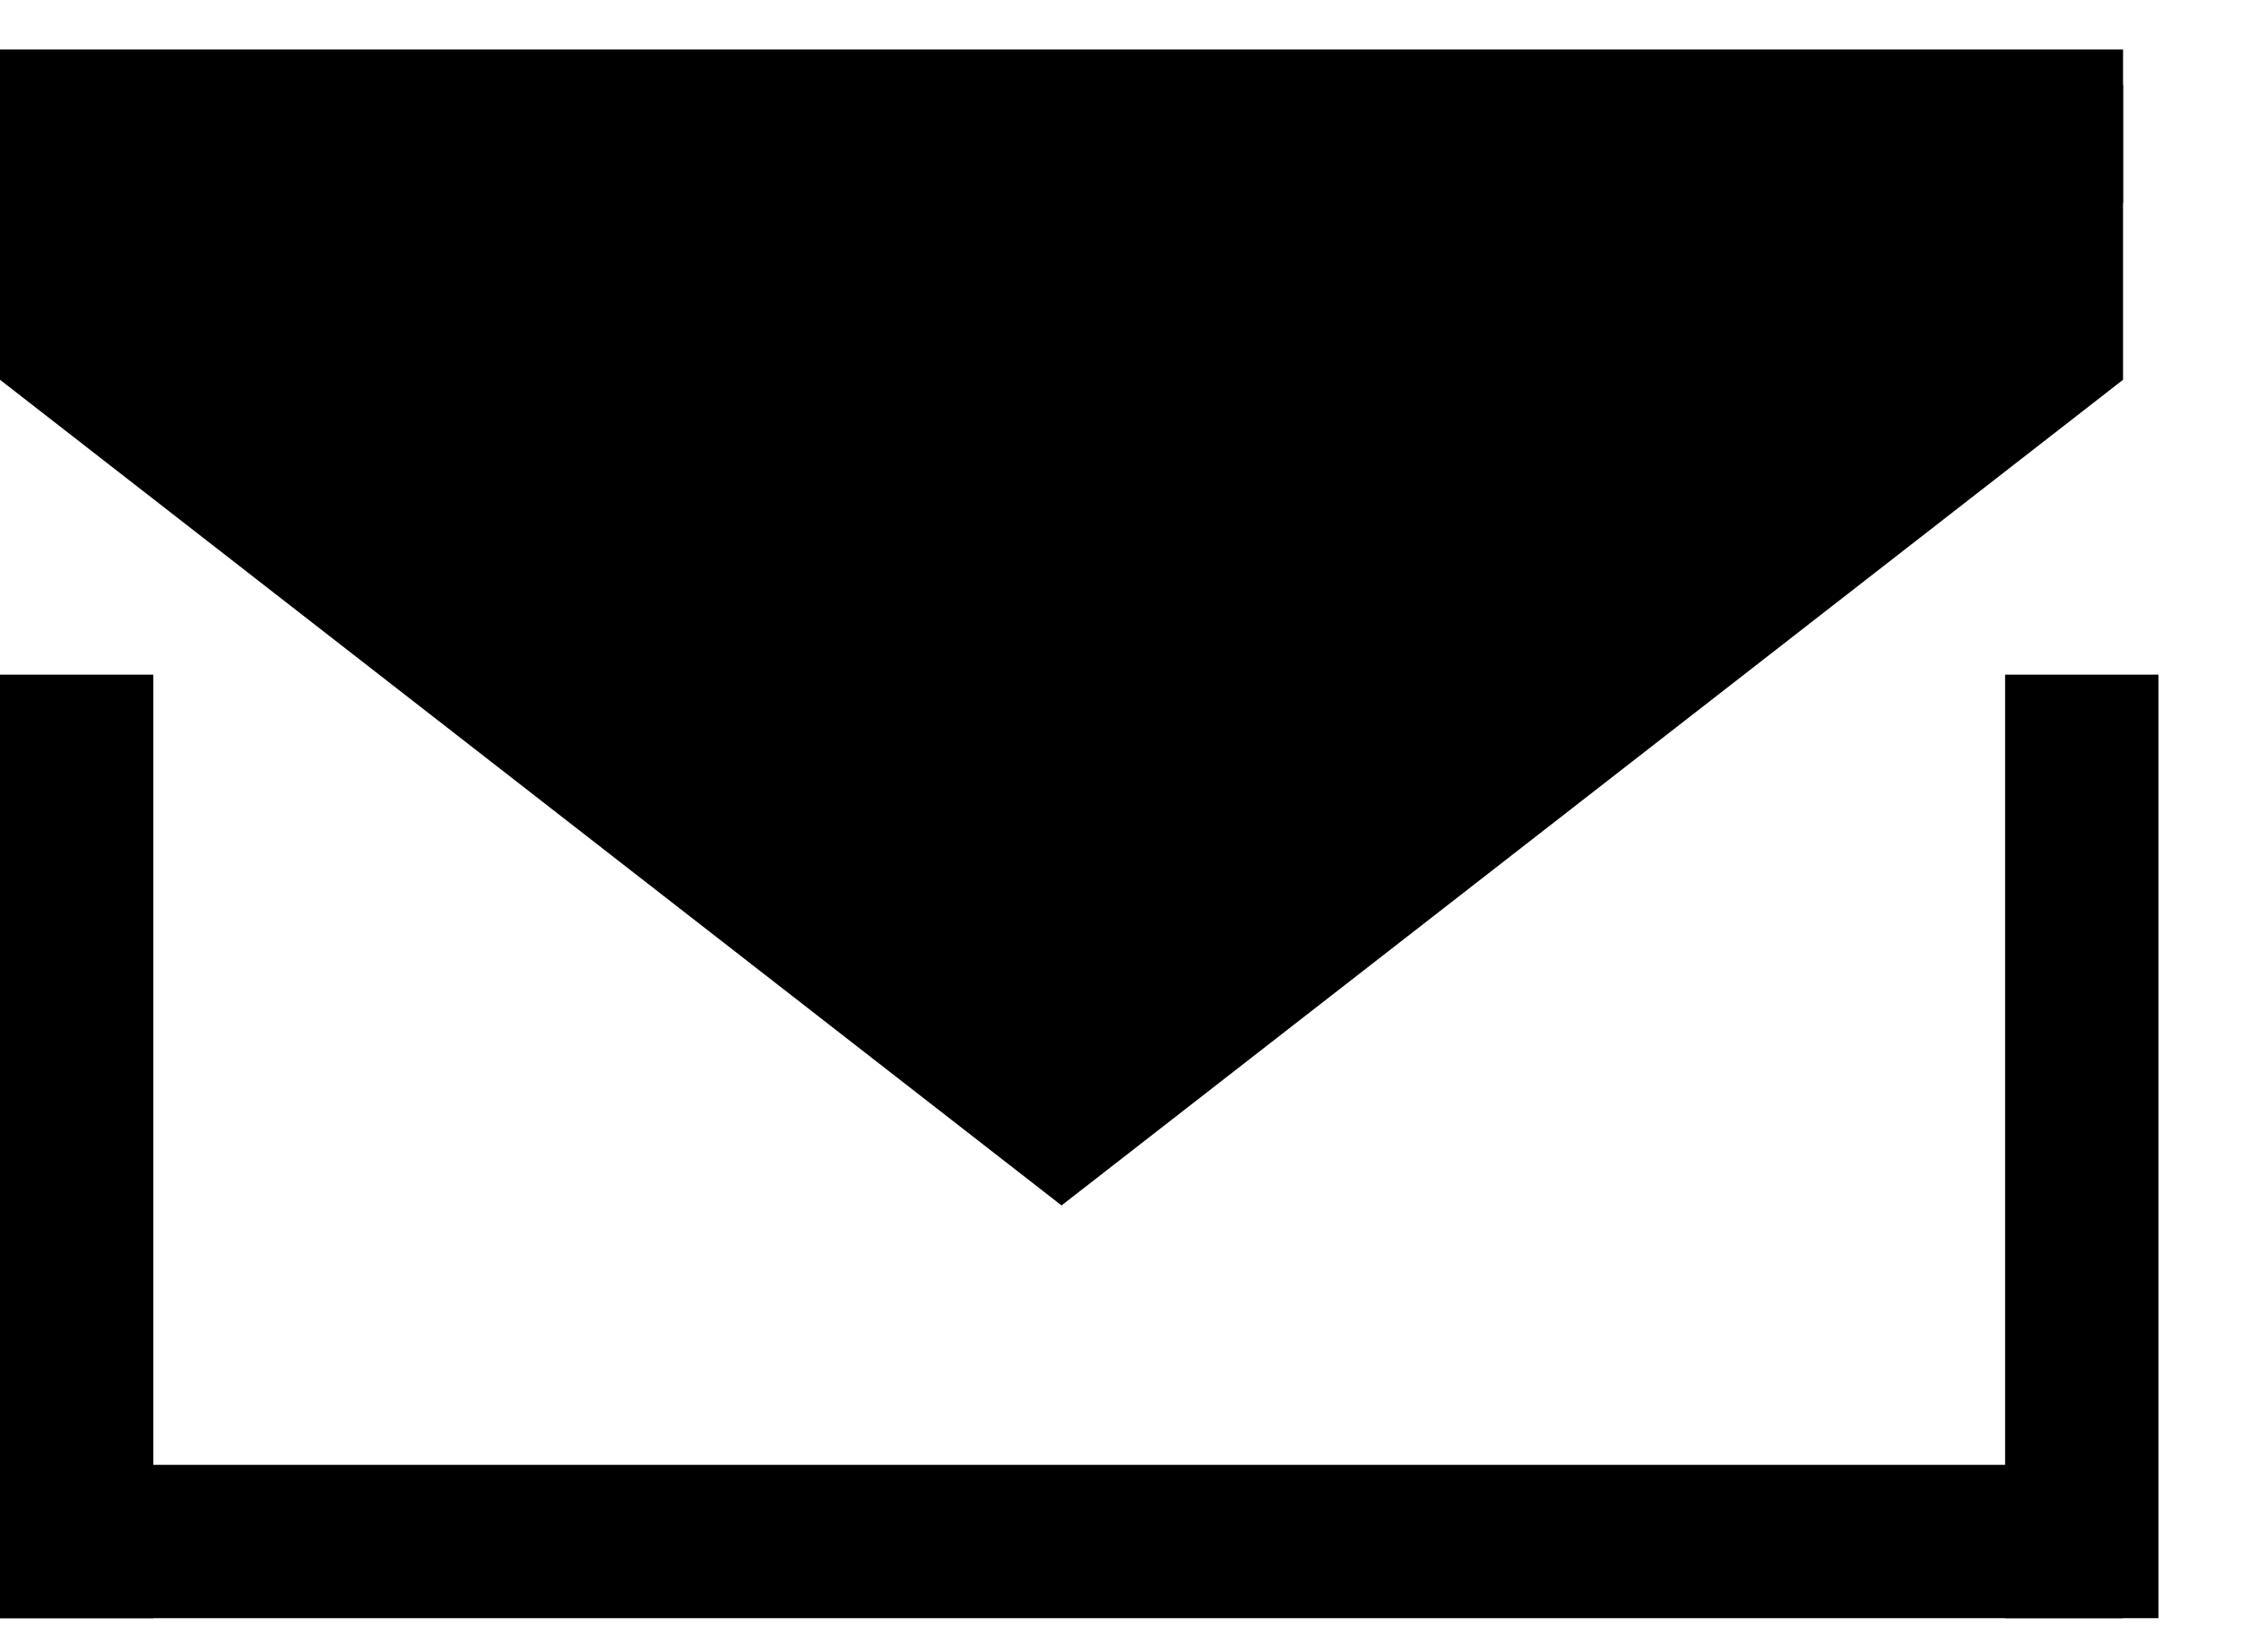
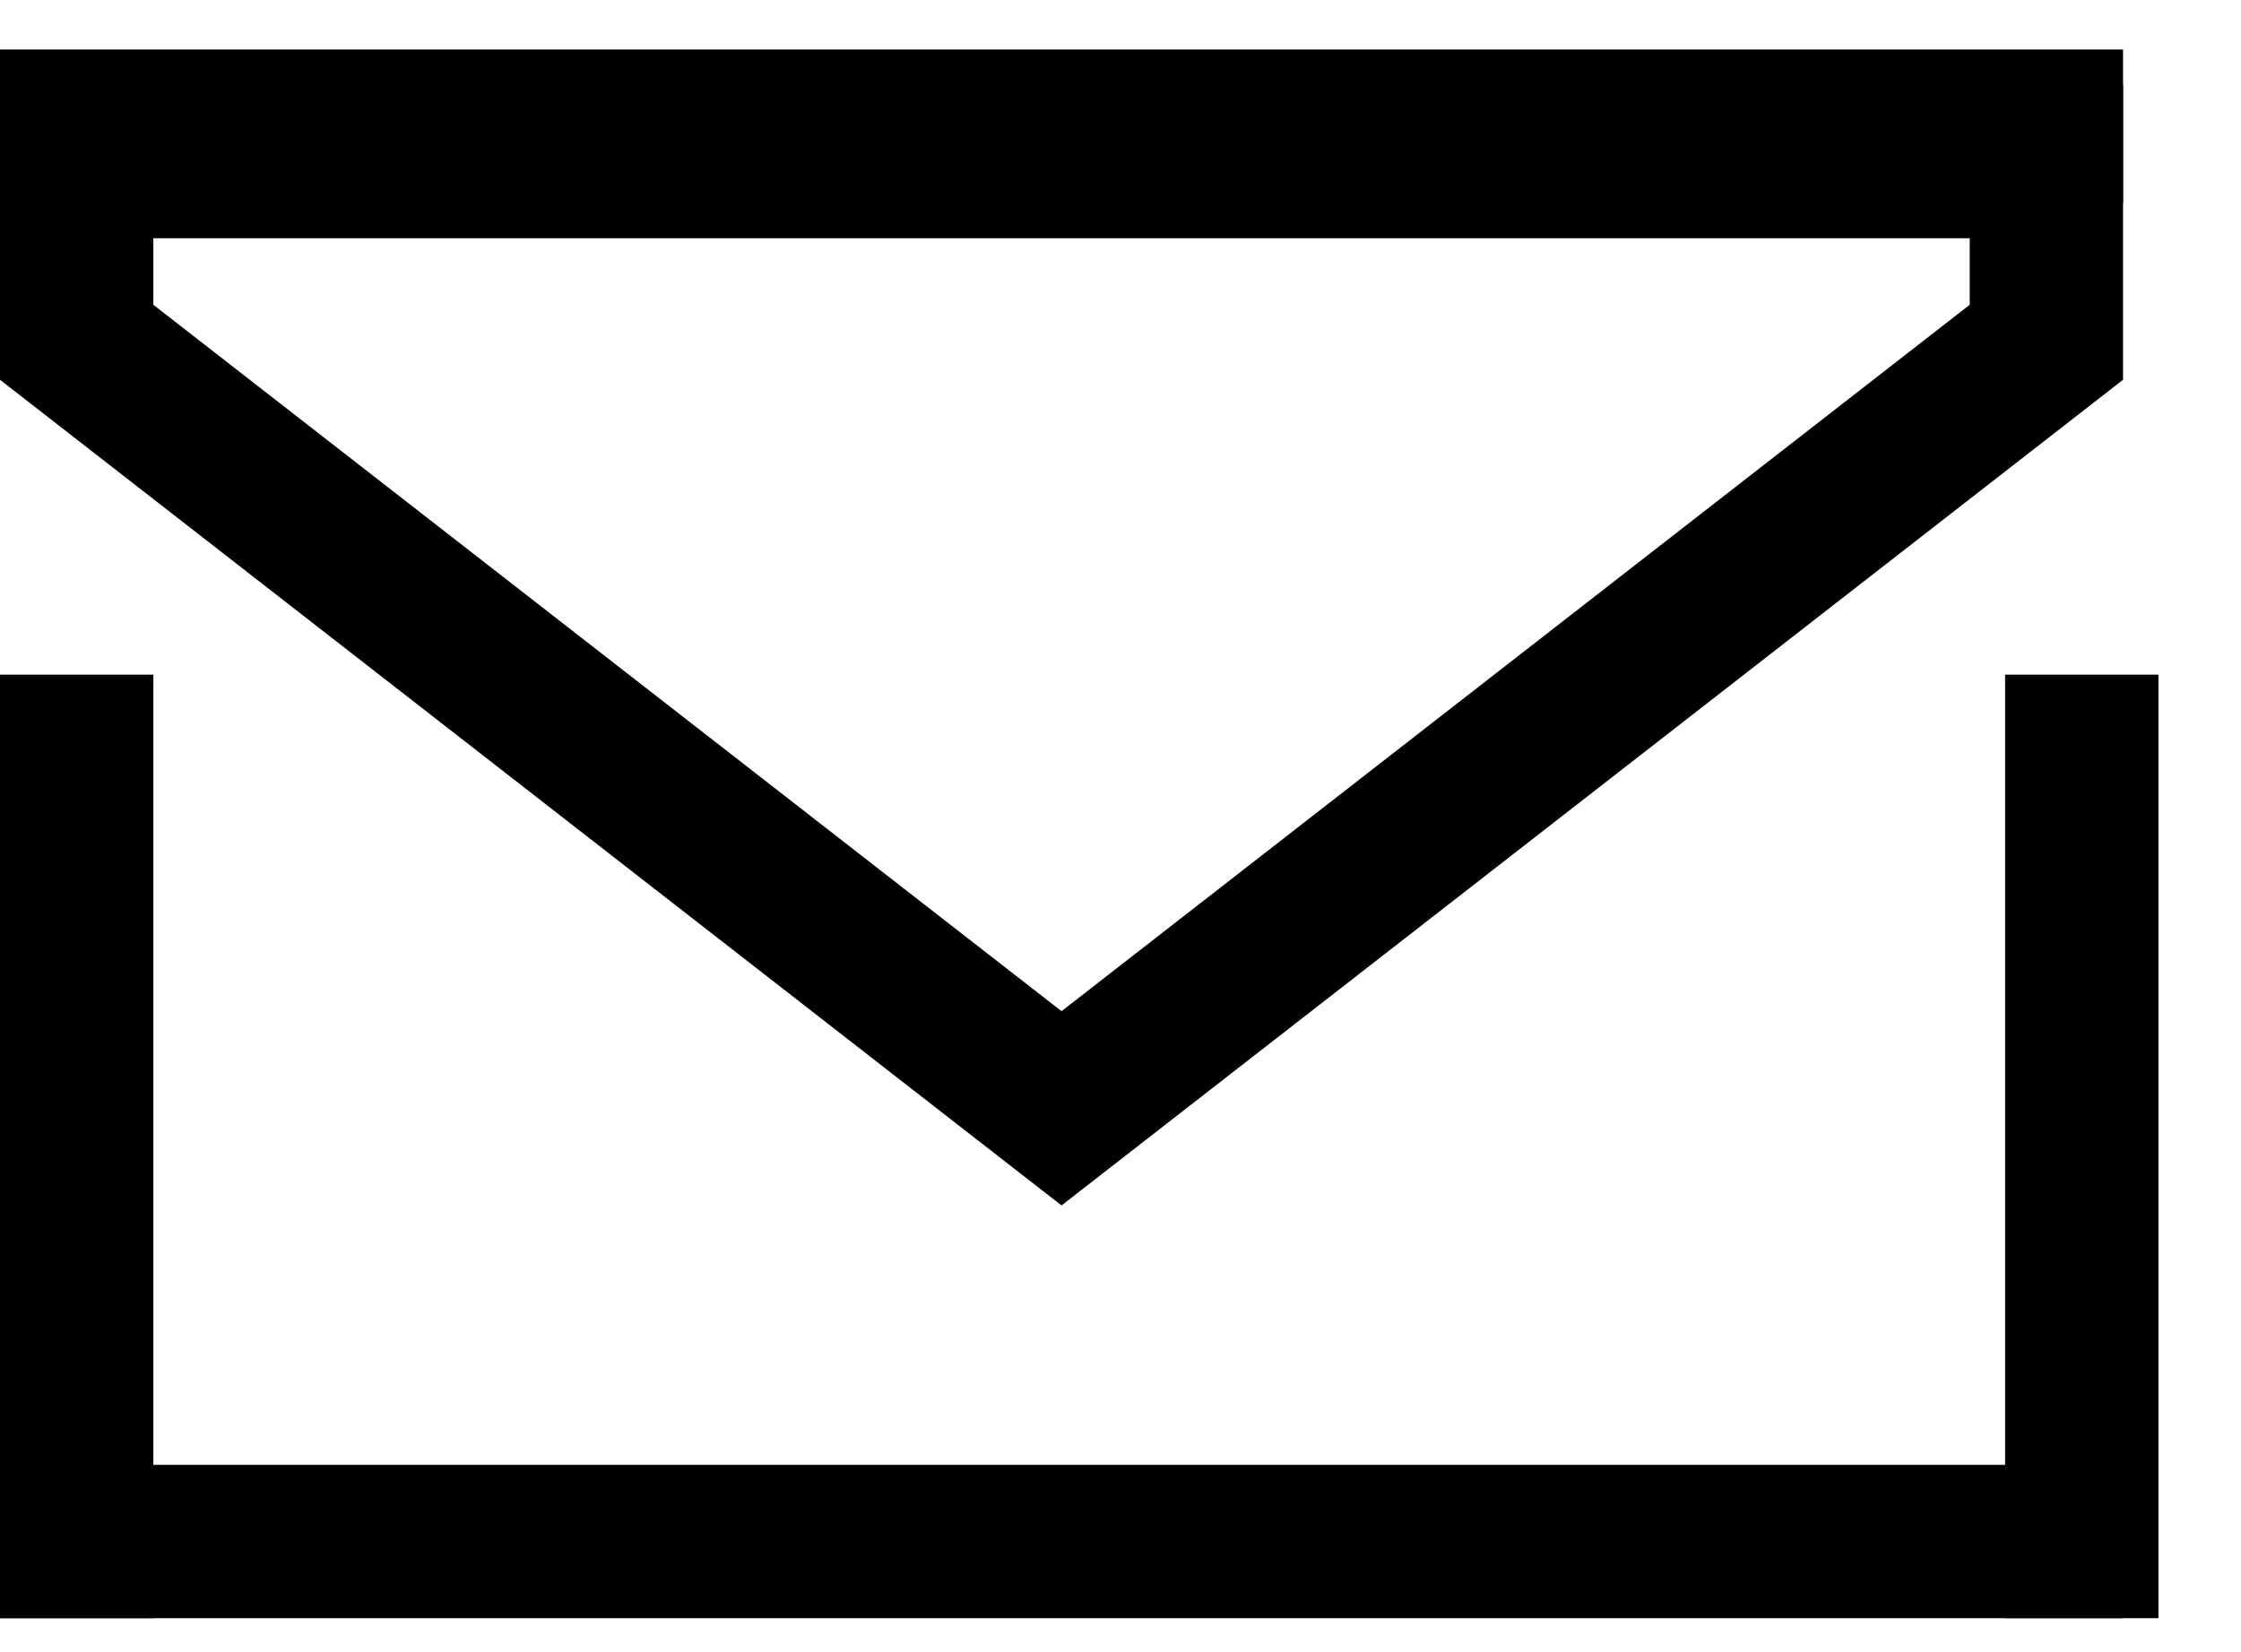
<svg xmlns="http://www.w3.org/2000/svg" viewBox="0 0 19 14">
  <line x1="0.65" y1="5.72" x2="0.65" y2="13.72" stroke="currentColor" stroke-width="1.3" />
  <line x1="17.65" y1="5.72" x2="17.65" y2="13.72" stroke="currentColor" stroke-width="1.3" />
  <line y1="13.07" x2="18" y2="13.07" stroke="currentColor" stroke-width="1.3" />
  <line y1="1.07" x2="18" y2="1.07" stroke="currentColor" stroke-width="1.3" />
-   <path d="M17.35 2.902L9 9.397L0.65 2.902V1.37H3.5L9 1.37H14H17.35V2.902Z" stroke="currentColor" stroke-width="1.3" />
+   <path d="M17.35 2.902L9 9.397L0.65 2.902V1.37H3.5L9 1.37H14H17.35V2.902Z" stroke="currentColor" stroke-width="1.3" fill="none" />
</svg>
